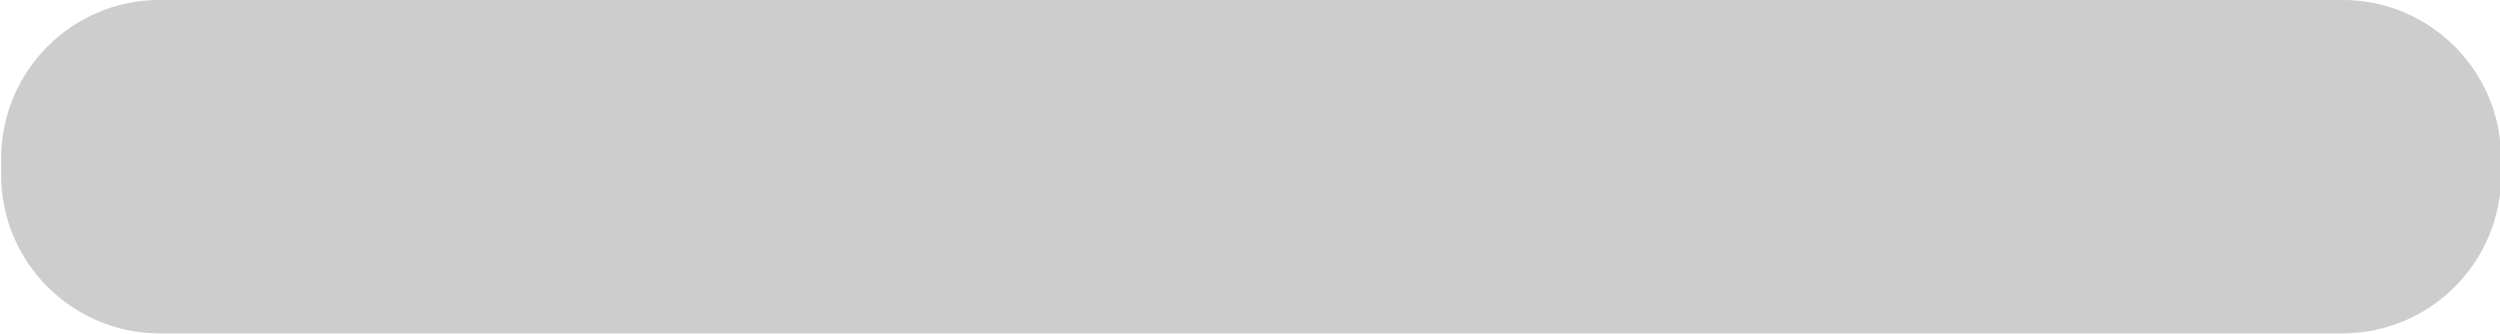
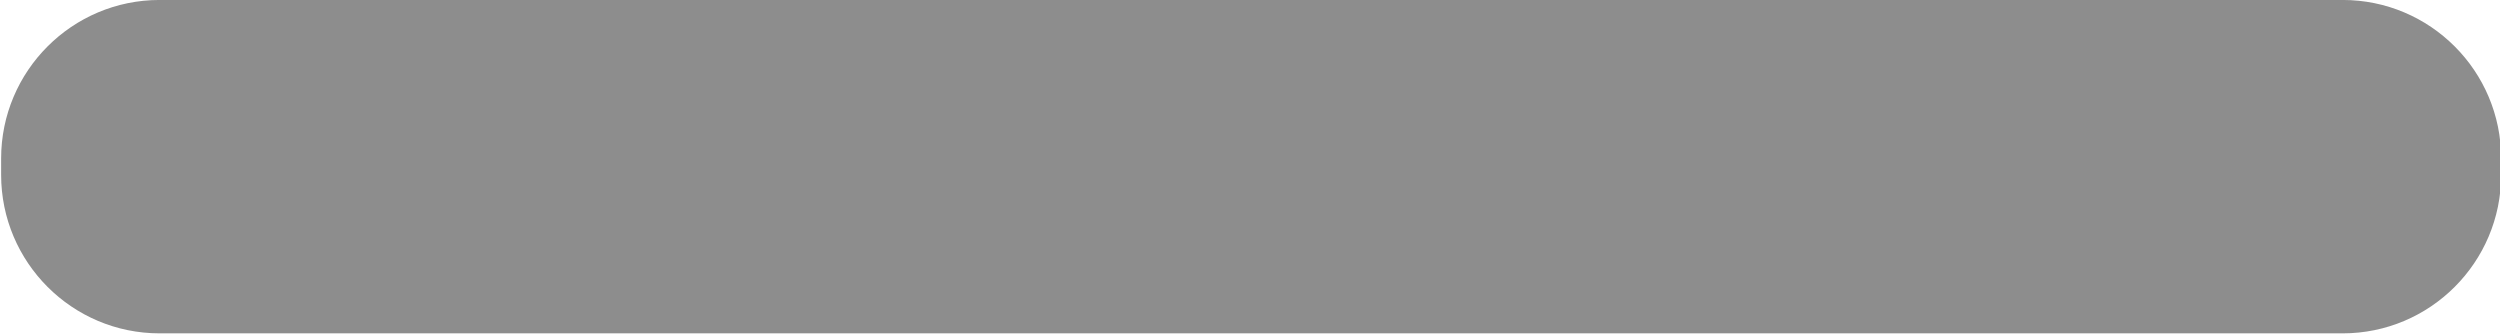
- <svg xmlns="http://www.w3.org/2000/svg" width="100%" height="100%" viewBox="0 0 30 4" version="1.1" xml:space="preserve" style="fill-rule:evenodd;clip-rule:evenodd;stroke-linejoin:round;stroke-miterlimit:2;">
+ <svg xmlns="http://www.w3.org/2000/svg" width="100%" height="100%" viewBox="0 0 30 4" version="1.1" xml:space="preserve">
  <g id="maniglia-orizzontale" transform="matrix(1.02421,0,0,0.887278,0.00331375,-0.00130862)">
-     <path d="M29.301,2.145C29.301,0.962 28.469,0.001 27.444,0.001L1.867,0.001C0.842,0.001 0.01,0.962 0.01,2.145L0.01,2.366C0.01,3.549 0.842,4.51 1.867,4.51L27.444,4.51C28.469,4.51 29.301,3.549 29.301,2.366L29.301,2.145Z" style="fill:rgb(205,205,205);" />
+     <path fill="#8d8d8d" d="M29.301,2.145C29.301,0.962 28.469,0.001 27.444,0.001L1.867,0.001C0.842,0.001 0.01,0.962 0.01,2.145L0.01,2.366C0.01,3.549 0.842,4.51 1.867,4.51L27.444,4.51C28.469,4.51 29.301,3.549 29.301,2.366L29.301,2.145Z" />
  </g>
</svg>
